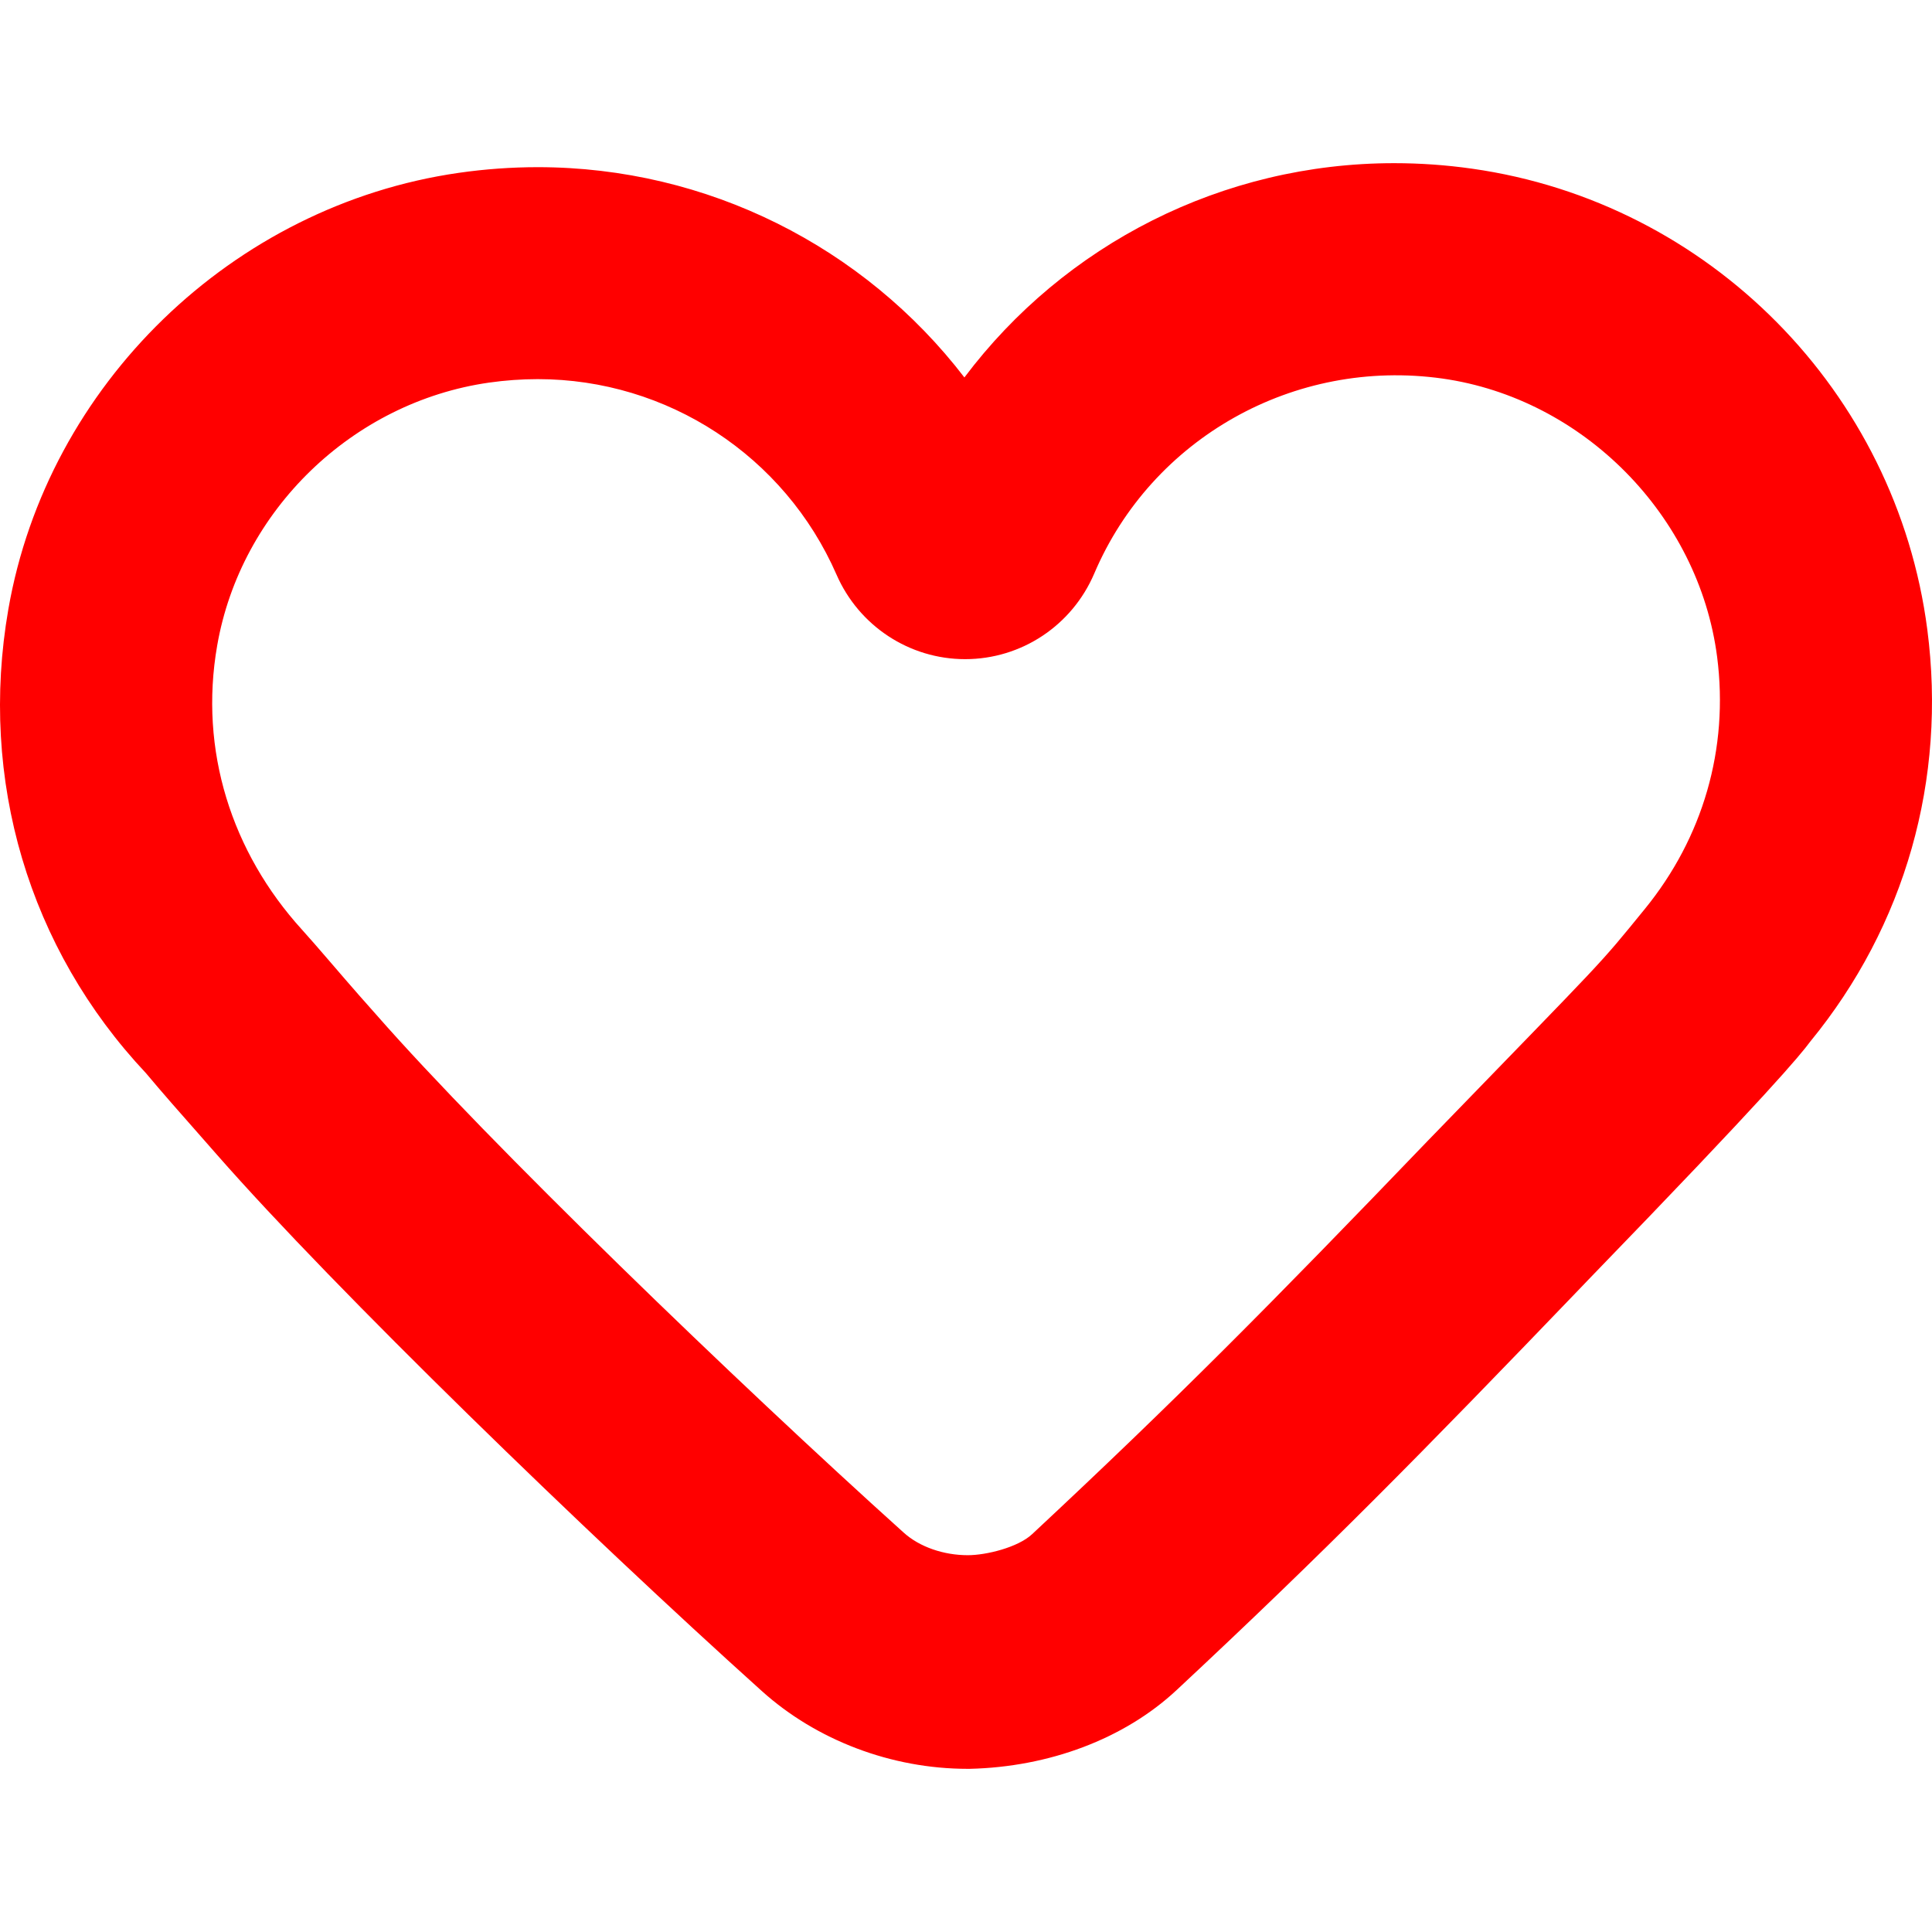
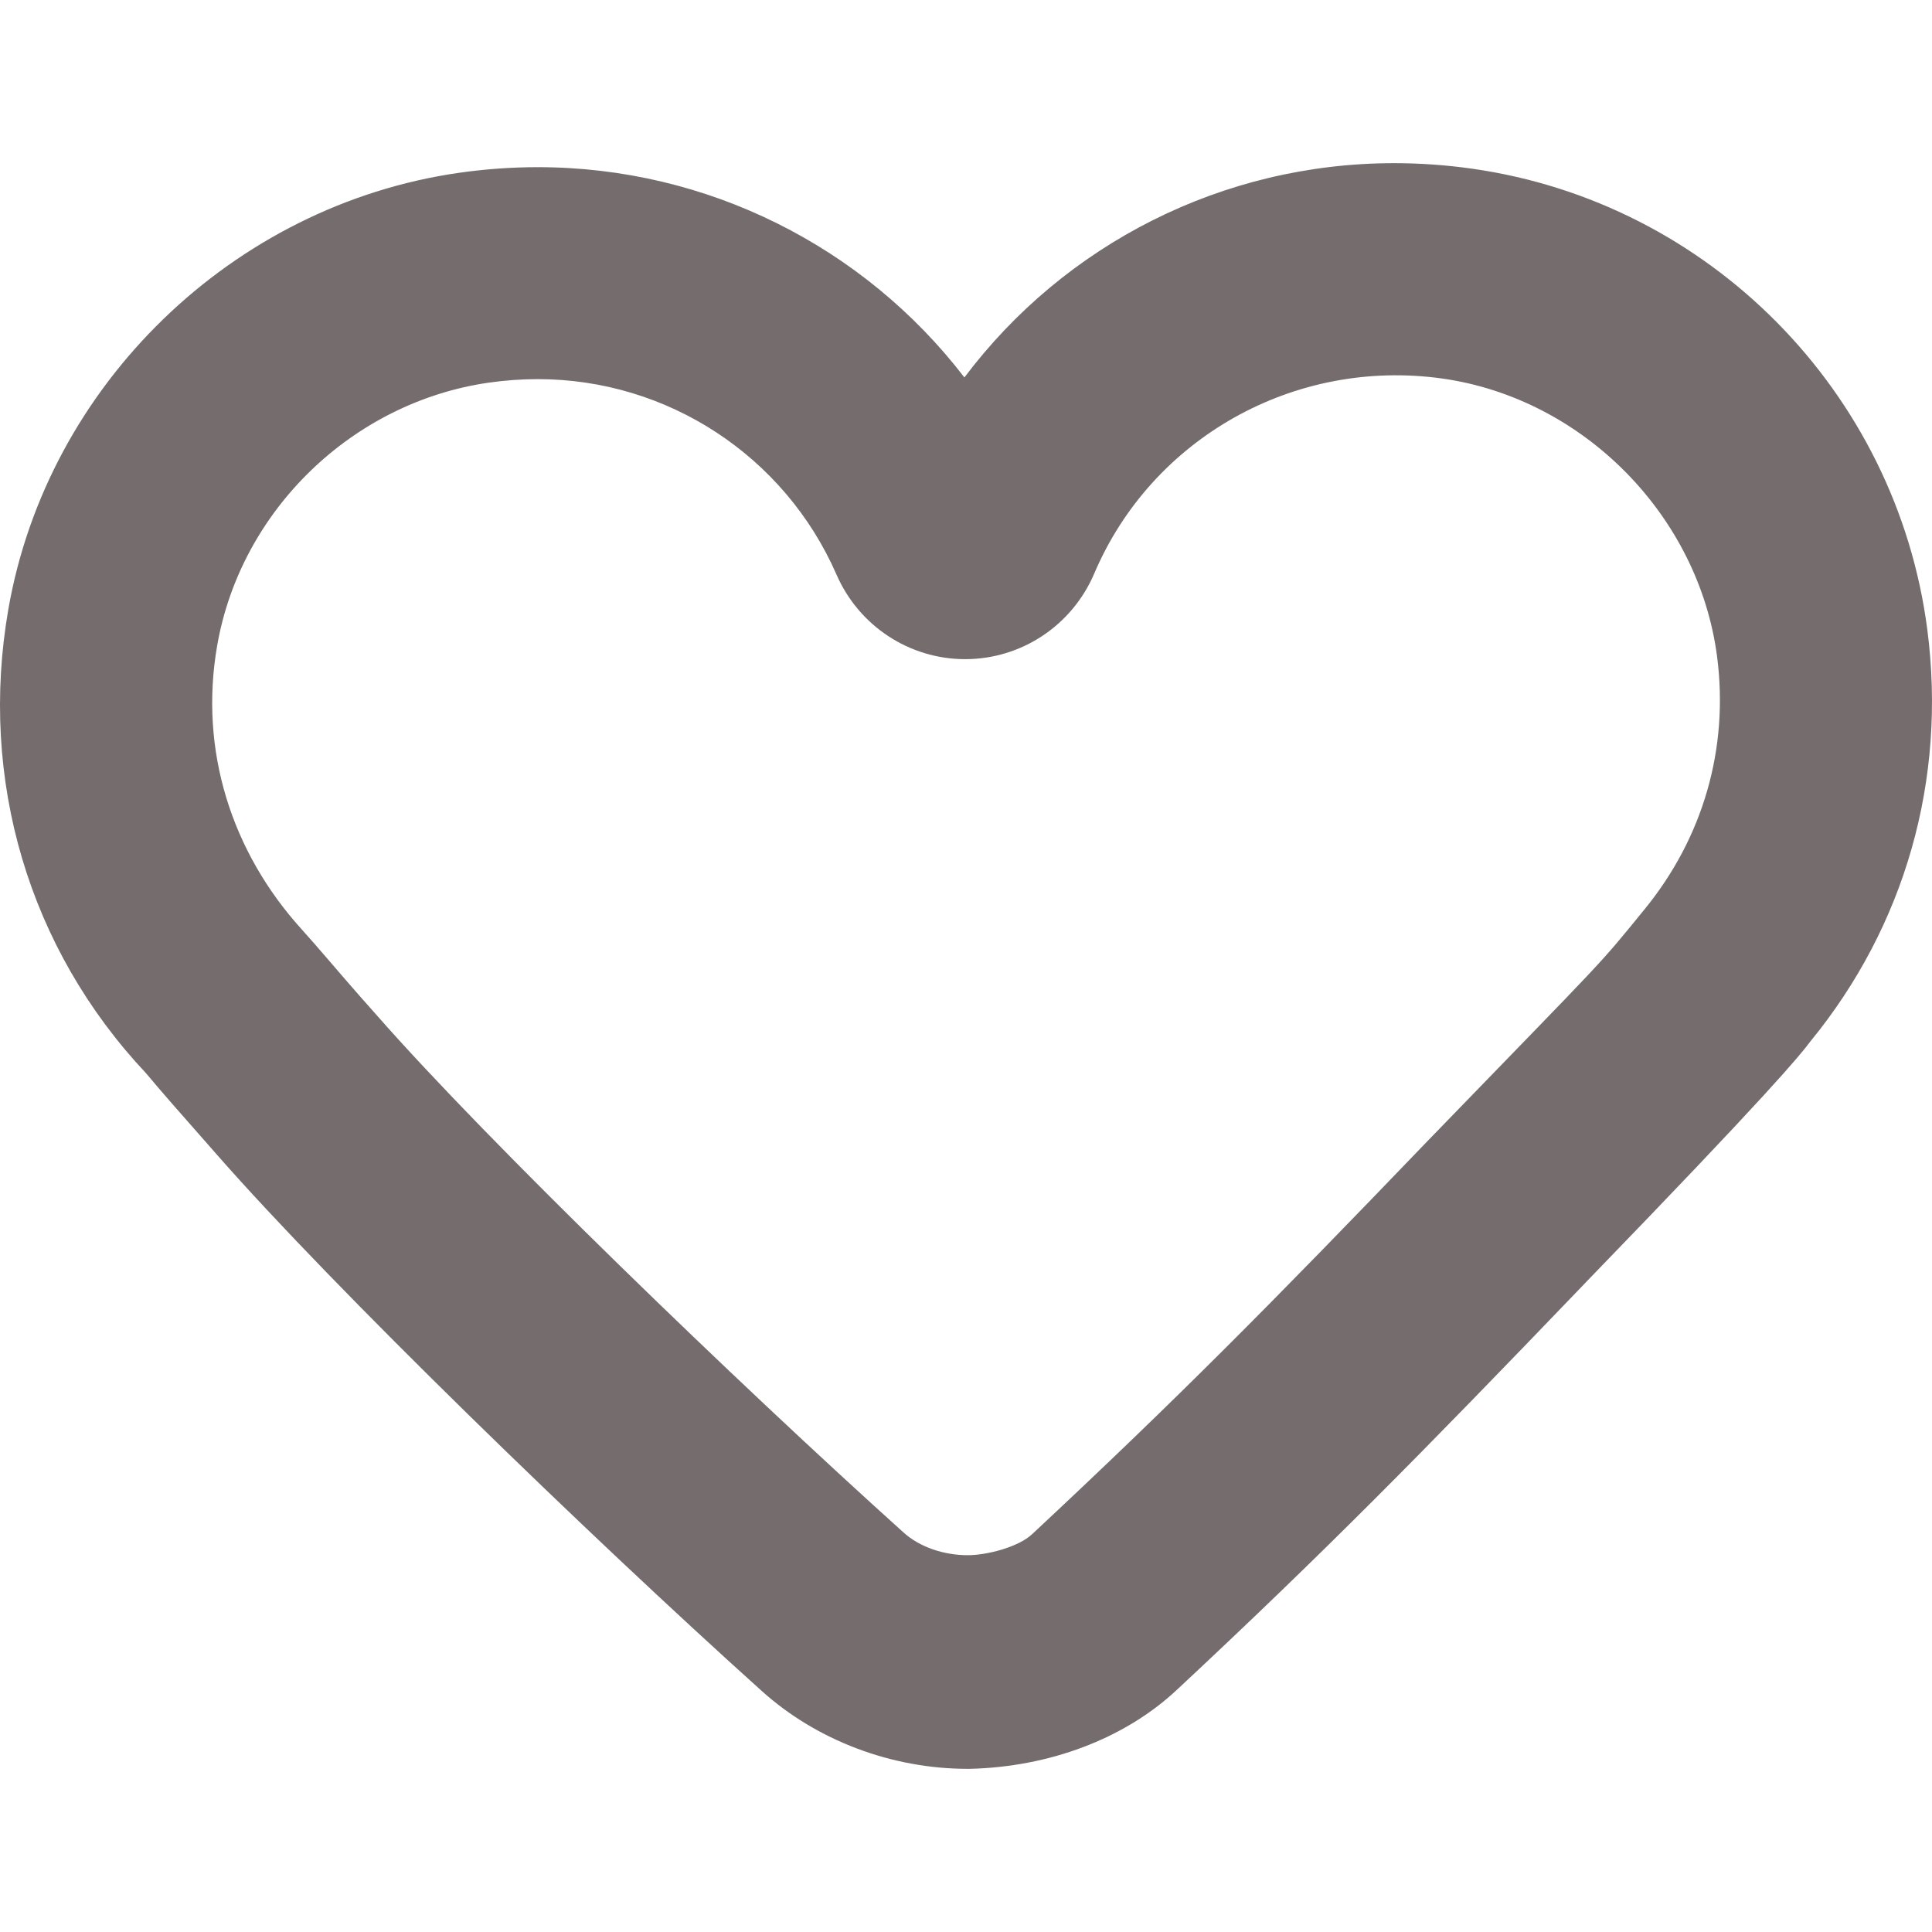
<svg xmlns="http://www.w3.org/2000/svg" version="1.1" id="Capa_1" x="0px" y="0px" width="488.501px" height="488.5px" viewBox="0 0 488.501 488.5" style="enable-background:new 0 0 488.501 488.5;" xml:space="preserve">
  <style>
		
- 		#shoelove{ fill:red;
+ 		#shoelove{ fill:#756D6D;


		}
	</style>
  <g id="shoelove">
    <path d="M487.312,159.162C479.501,99.042,432.172,51.138,372.2,42.651c-6.532-0.929-13.158-1.395-19.69-1.395   c-43.417,0-83.353,20.523-108.664,54.18c-25.362-33.038-65.015-53.168-107.866-53.168c-6.626,0-13.358,0.482-19.994,1.437   C58.812,51.915,11.987,97.287,2.111,154.046c-7.496,43.113,5.169,85.801,34.788,117.292c3.901,4.676,9.132,10.621,13.882,15.994   l4.058,4.619c29.976,34.18,93.586,95.86,137.779,135.619c13.798,12.435,32.765,19.674,52.036,19.674h0.546   c19.921-0.467,38.991-7.476,52.339-19.947c37.189-34.693,61.598-59.484,102.257-101.827l1.552-1.625   c45.996-47.485,53.818-57.042,56.387-60.507C481.734,234.053,492.24,197.084,487.312,159.162z M415.922,229.792   c-12.265,15.056-8.984,11.245-53.053,56.738l-1.73,1.781c-39.946,41.584-63.883,65.75-100.17,99.601   c-3.586,3.35-11.607,5.315-16.251,5.315c-6.103,0-12.173-2.061-16.21-5.698c-42.096-37.886-105.078-98.697-133.365-130.964   l-4.162-4.696c-4.613-5.228-10.889-12.692-14.637-16.817c-17.771-19.563-26.055-45.31-21.431-71.821   c5.944-34.19,34.2-61.529,68.695-66.483c4.121-0.586,8.272-0.886,12.372-0.886c32.764,0,62.405,19.407,75.531,49.43   c5.672,12.991,18.421,21.374,32.523,21.374c14.217,0,27.03-8.494,32.649-21.662c14.542-34.165,50.526-54.542,88.01-49.293   c35.616,5.048,64.826,34.625,69.472,70.341C437.184,189.346,430.537,211.85,415.922,229.792z" />
  </g>
  <g>
</g>
  <g>
</g>
  <g>
</g>
  <g>
</g>
  <g>
</g>
  <g>
</g>
  <g>
</g>
  <g>
</g>
  <g>
</g>
  <g>
</g>
  <g>
</g>
  <g>
</g>
  <g>
</g>
  <g>
</g>
  <g>
</g>
</svg>
